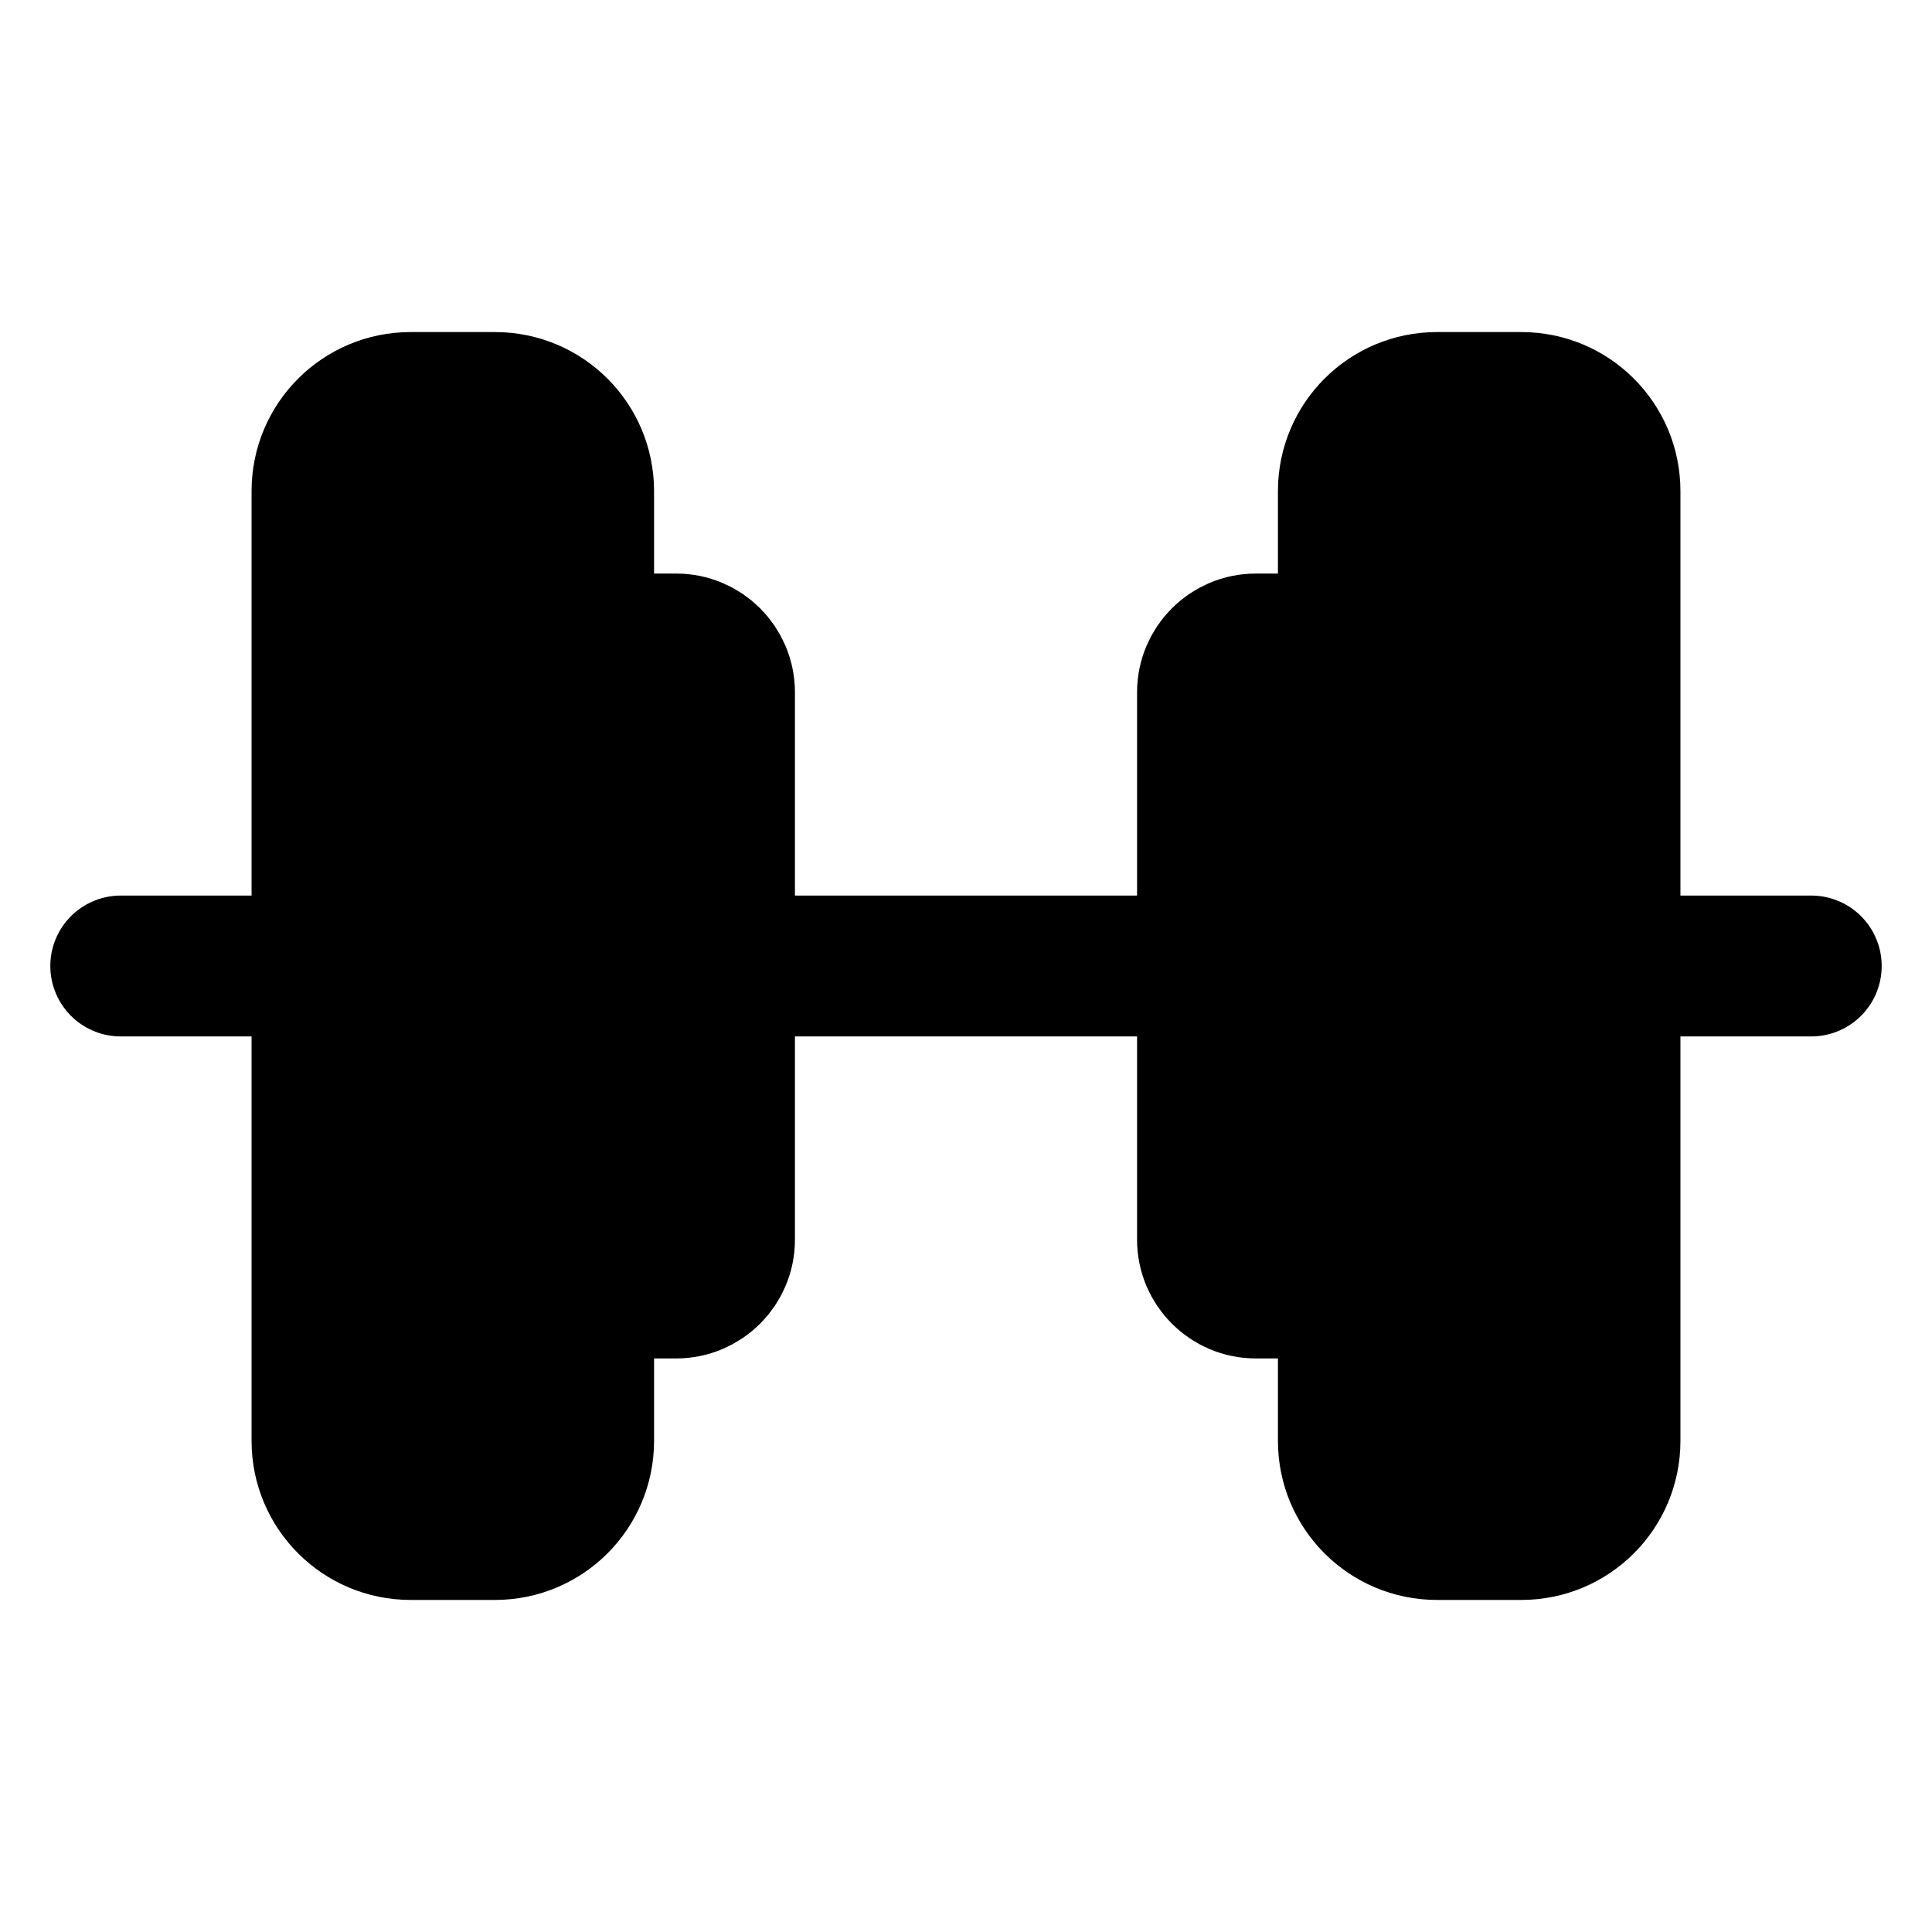
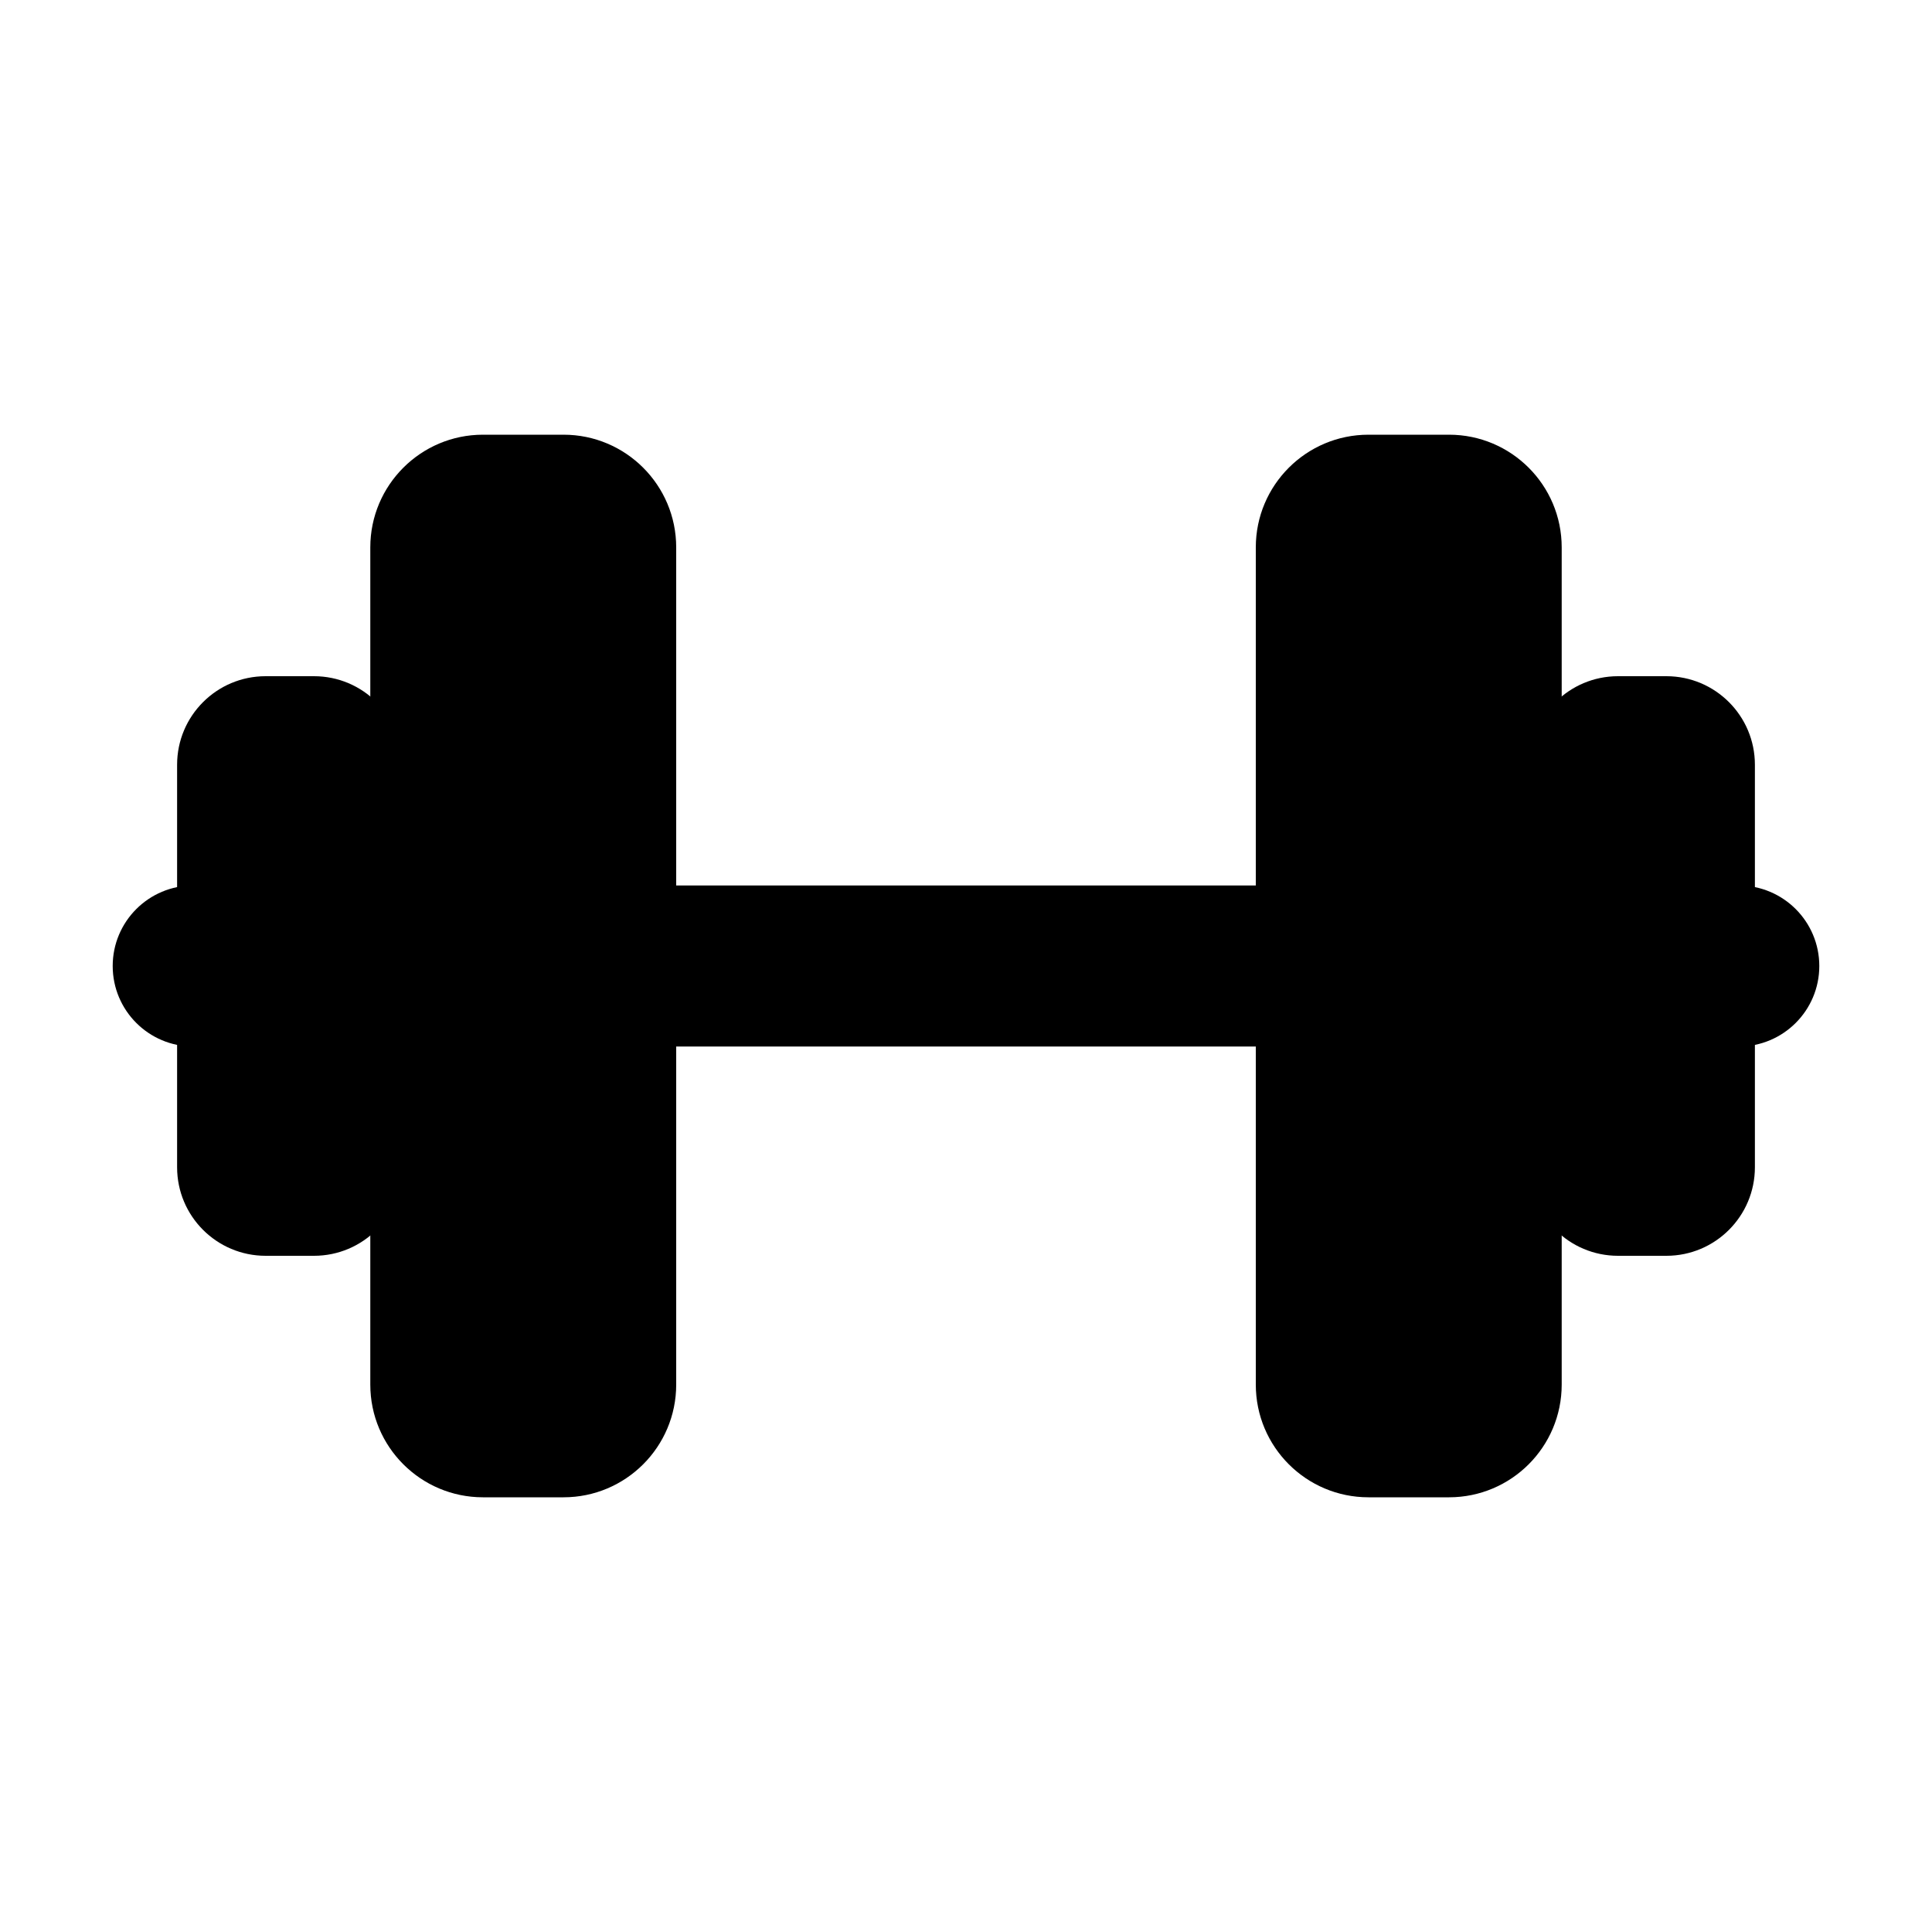
- <svg xmlns="http://www.w3.org/2000/svg" width="24" height="24" viewBox="0 0 24 24" fill="none" stroke="#000" stroke-width="1.75" stroke-linecap="round" stroke-linejoin="round">
-   <path d="M1.5 12h21" />
-   <rect x="4" y="5" width="3.25" height="14" rx="1.1" fill="#000" />
-   <rect x="16.75" y="5" width="3.25" height="14" rx="1.1" fill="#000" />
-   <rect x="7.25" y="8" width="1.75" height="8" rx="0.6" fill="#000" />
-   <rect x="15" y="8" width="1.75" height="8" rx="0.6" fill="#000" />
+ <svg xmlns="http://www.w3.org/2000/svg" width="24" height="24" viewBox="0 0 24 24" fill="#000">
+   <rect x="1.4" y="11" width="21.2" height="2" rx="1" />
+   <rect x="4.6" y="5.4" width="3.8" height="13.2" rx="1.4" />
+   <rect x="15.6" y="5.4" width="3.8" height="13.2" rx="1.4" />
+   <rect x="2.2" y="8.4" width="2.8" height="7.2" rx="1.1" />
+   <rect x="19" y="8.4" width="2.8" height="7.2" rx="1.1" />
</svg>
